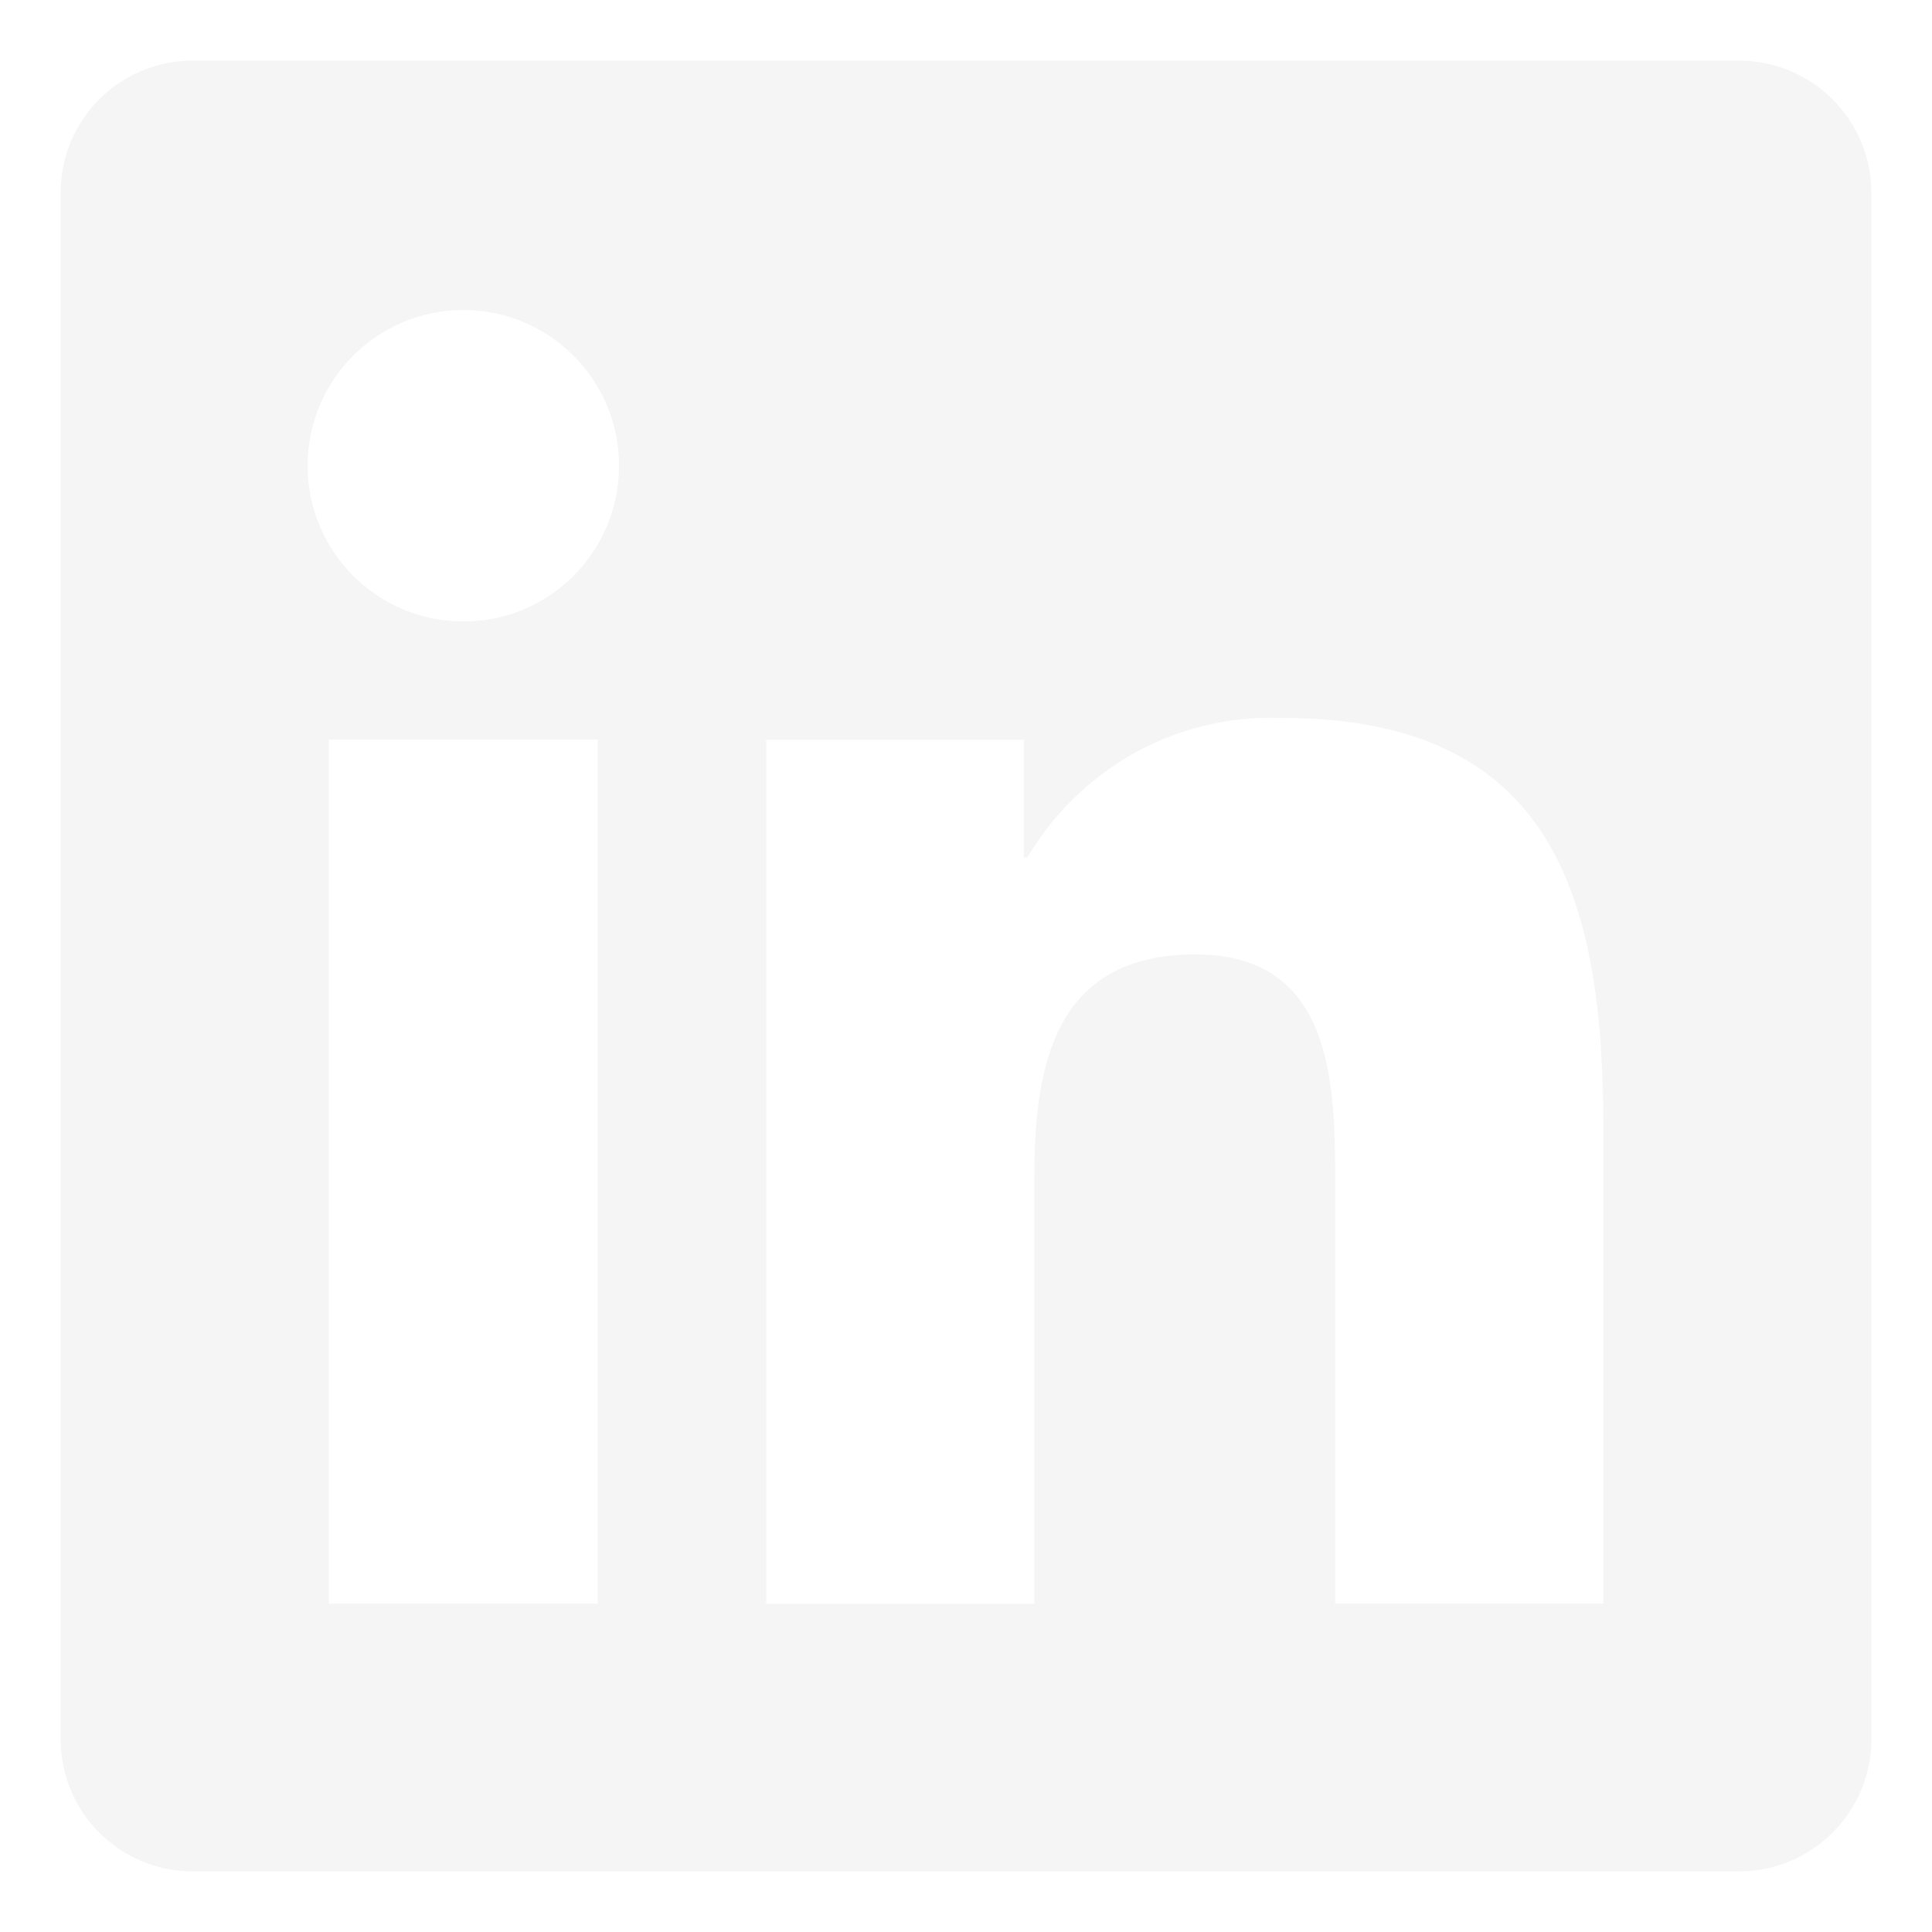
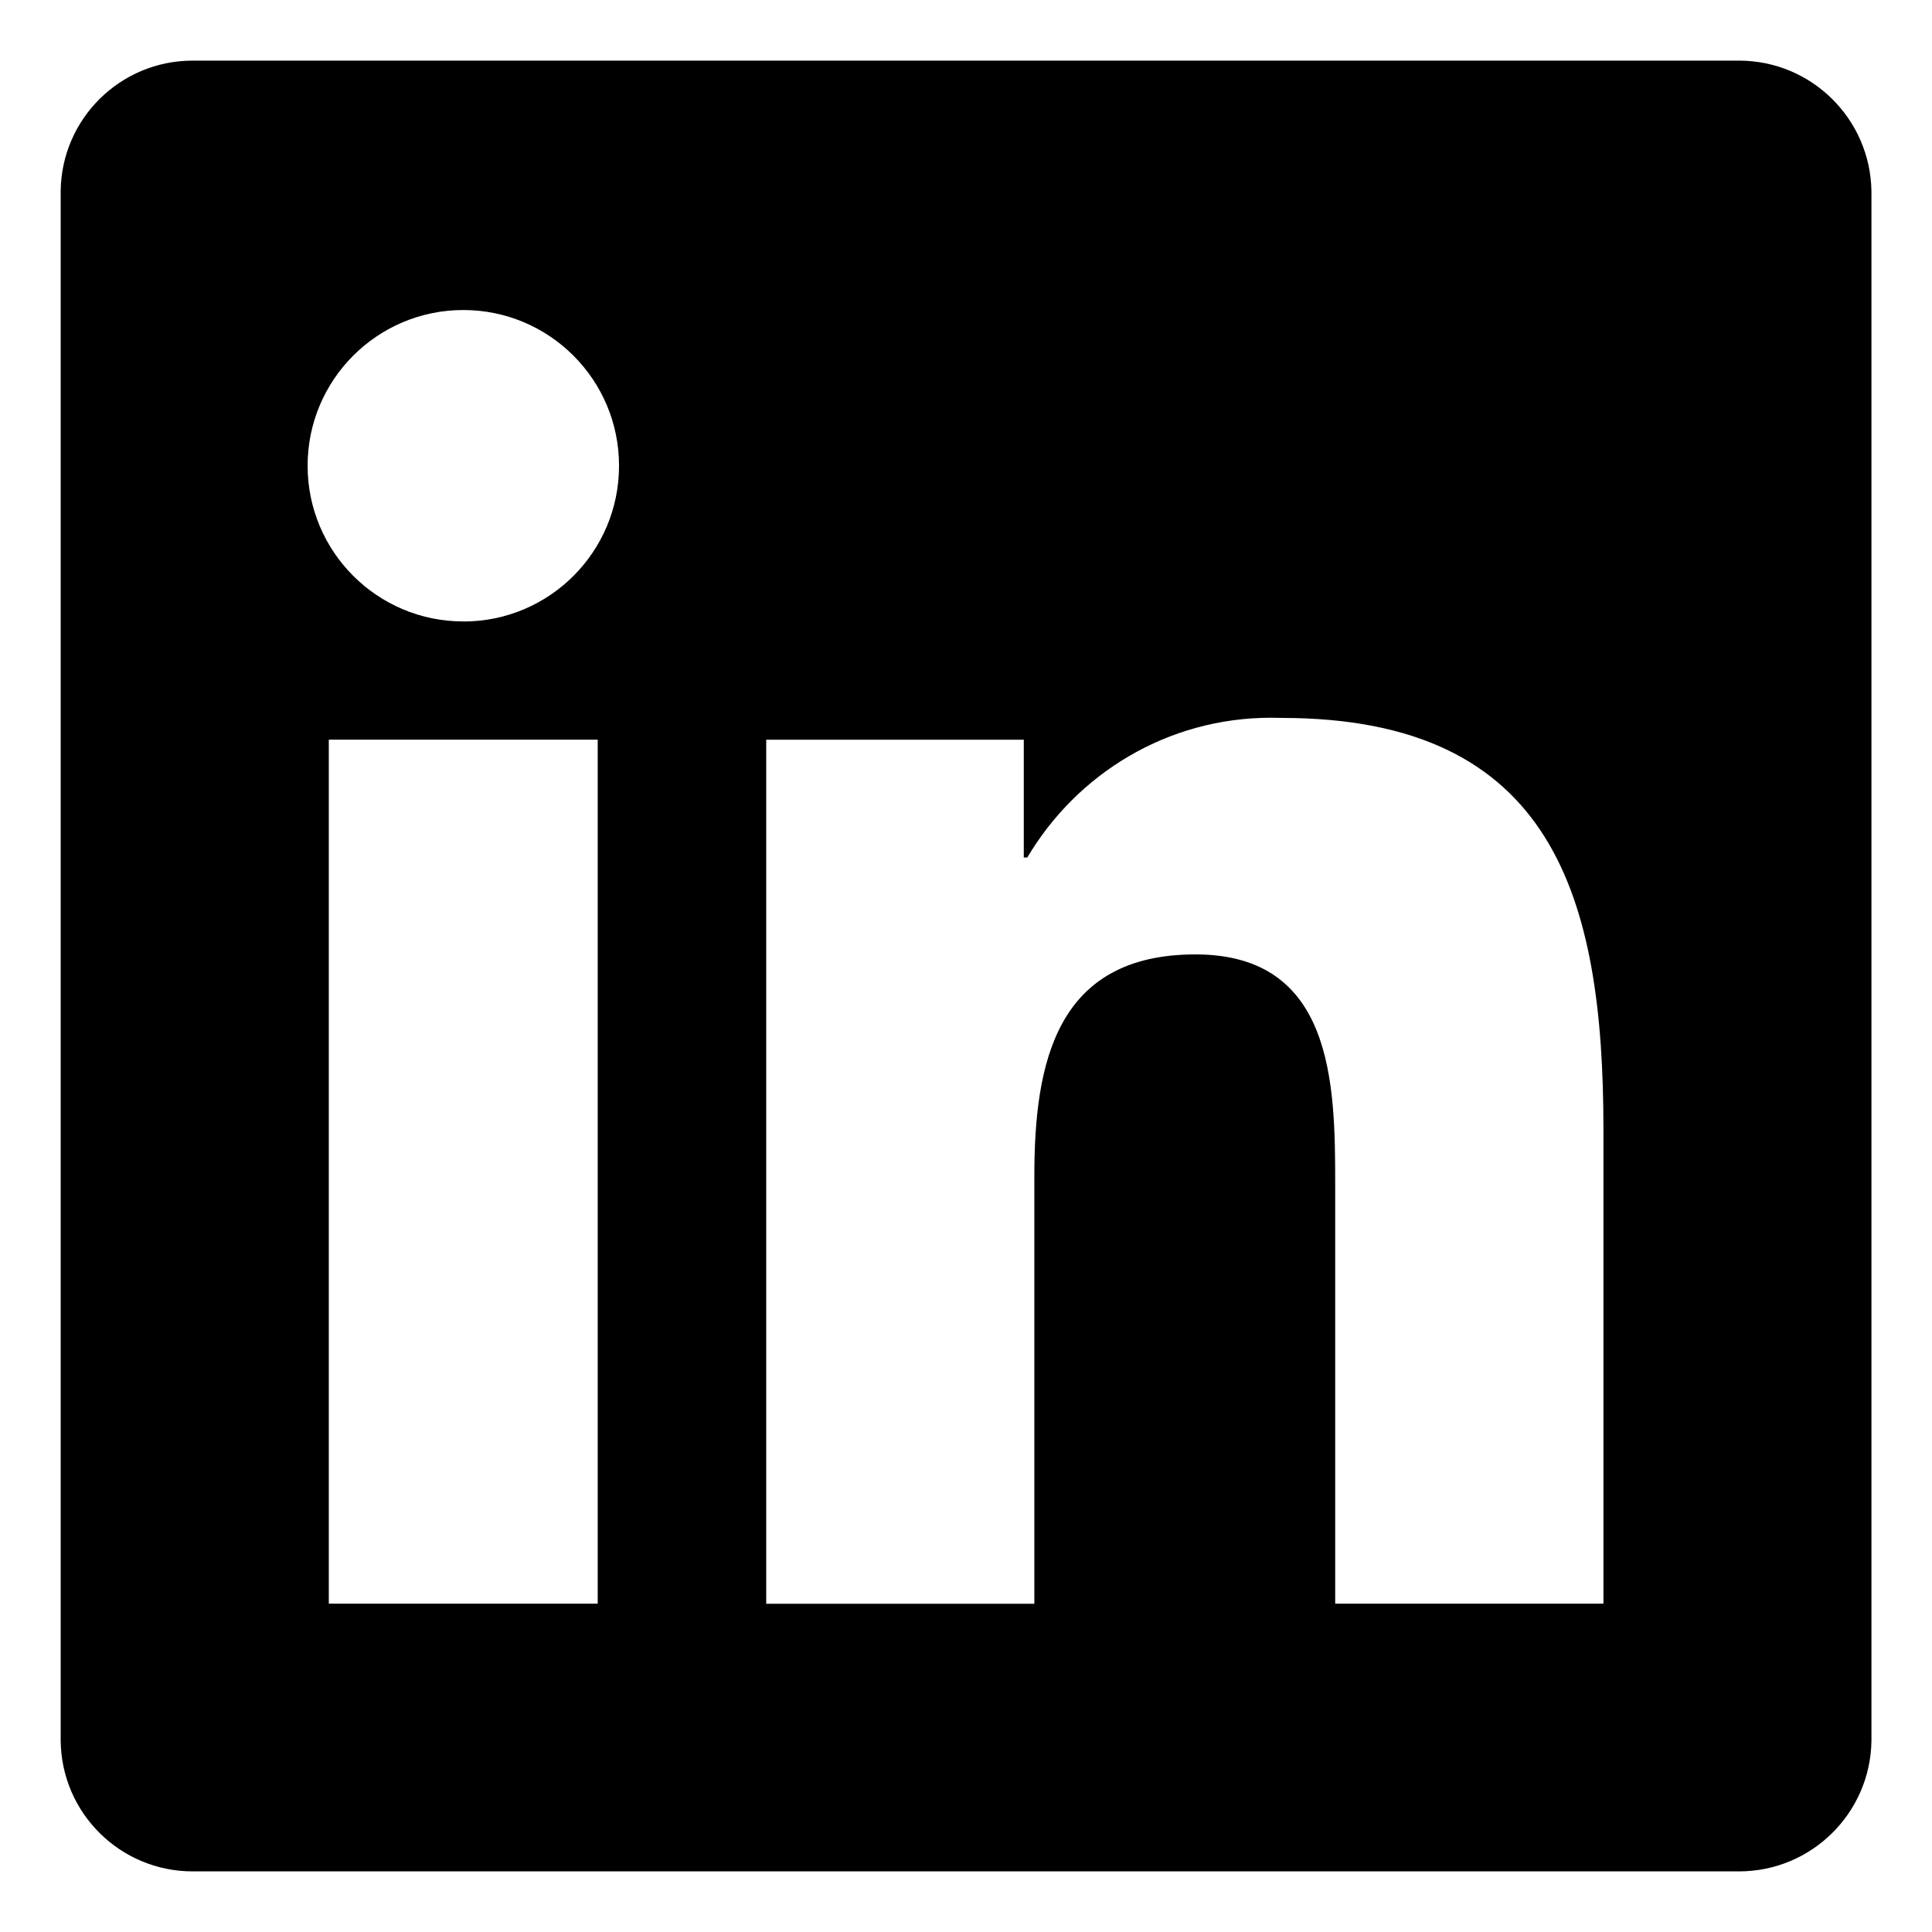
- <svg xmlns="http://www.w3.org/2000/svg" fill="#f5f5f5" width="800px" height="800px" viewBox="0 0 32 32" version="1.1">
+ <svg xmlns="http://www.w3.org/2000/svg" fill="#000" width="800px" height="800px" viewBox="0 0 32 32" version="1.1">
  <path d="M28.778 1.004h-25.56c-0.008-0-0.017-0-0.027-0-1.199 0-2.172 0.964-2.186 2.159v25.672c0.014 1.196 0.987 2.161 2.186 2.161 0.010 0 0.019-0 0.029-0h25.555c0.008 0 0.018 0 0.028 0 1.2 0 2.175-0.963 2.194-2.159l0-0.002v-25.67c-0.019-1.197-0.994-2.161-2.195-2.161-0.010 0-0.019 0-0.029 0h0.001zM9.9 26.562h-4.454v-14.311h4.454zM7.674 10.293c-1.425 0-2.579-1.155-2.579-2.579s1.155-2.579 2.579-2.579c1.424 0 2.579 1.154 2.579 2.578v0c0 0.001 0 0.002 0 0.004 0 1.423-1.154 2.577-2.577 2.577-0.001 0-0.002 0-0.003 0h0zM26.556 26.562h-4.441v-6.959c0-1.66-0.034-3.795-2.314-3.795-2.316 0-2.669 1.806-2.669 3.673v7.082h-4.441v-14.311h4.266v1.951h0.058c0.828-1.395 2.326-2.315 4.039-2.315 0.061 0 0.121 0.001 0.181 0.003l-0.009-0c4.5 0 5.332 2.962 5.332 6.817v7.855z" />
</svg>
